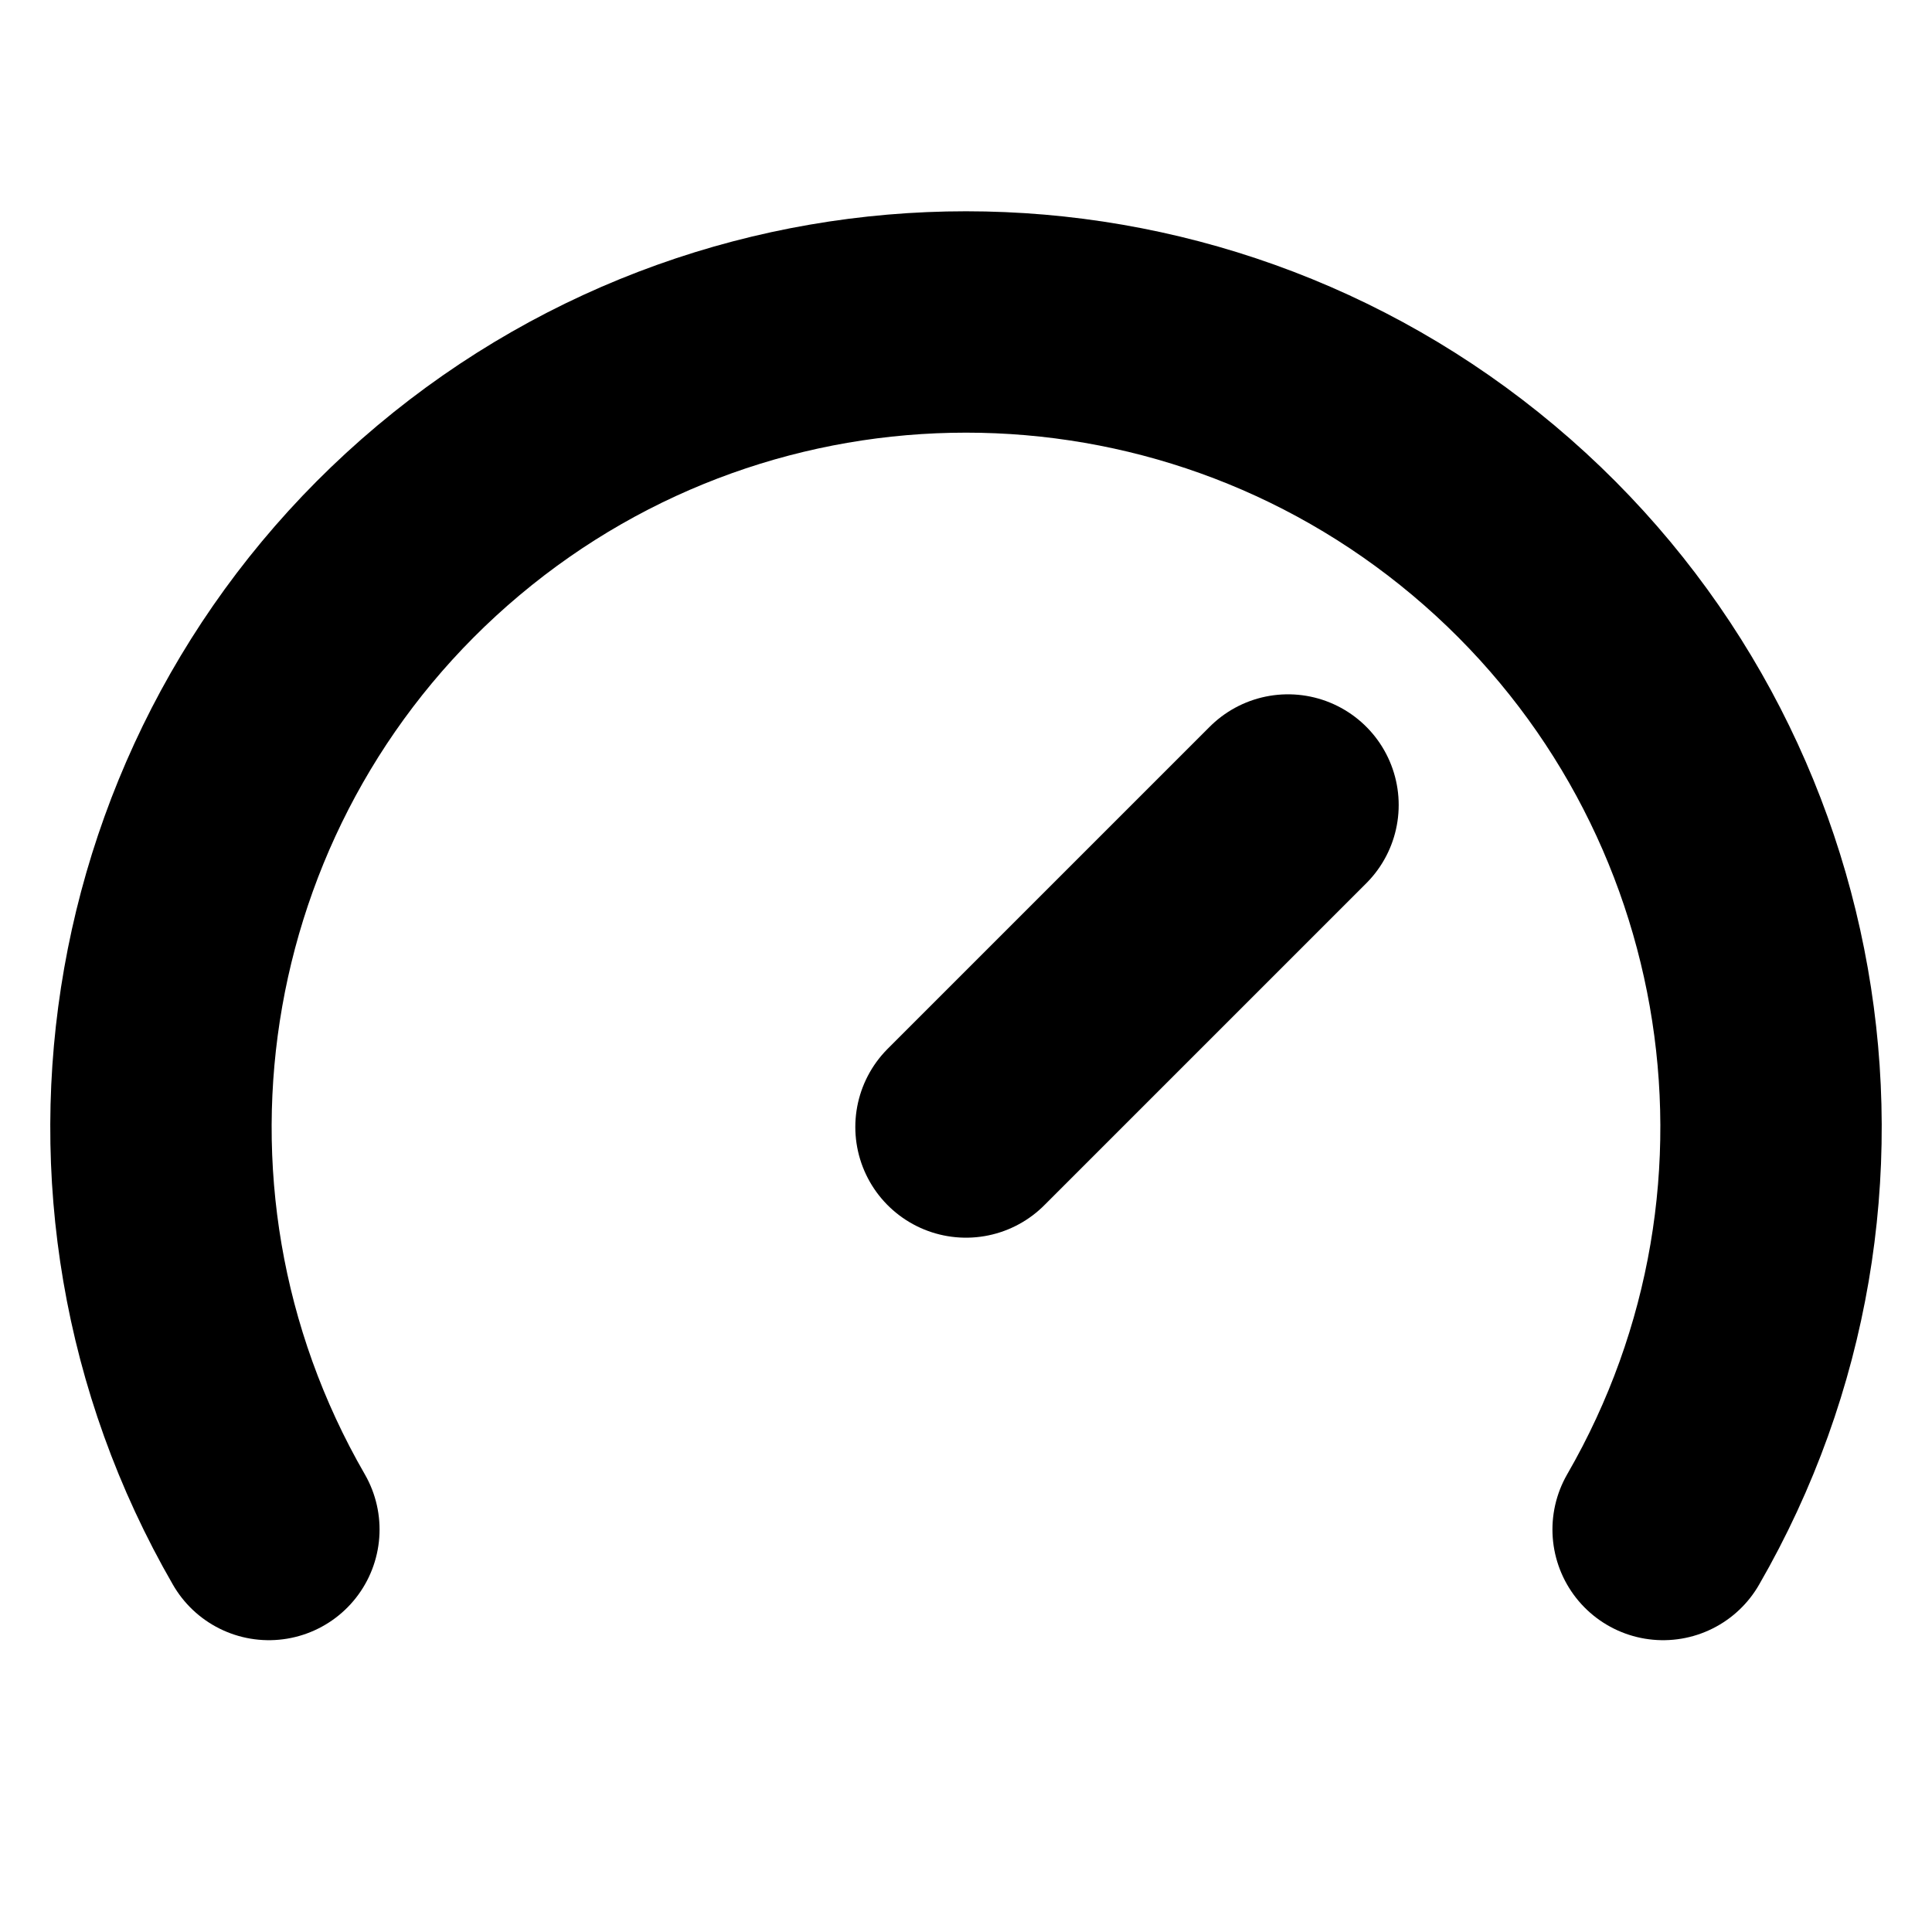
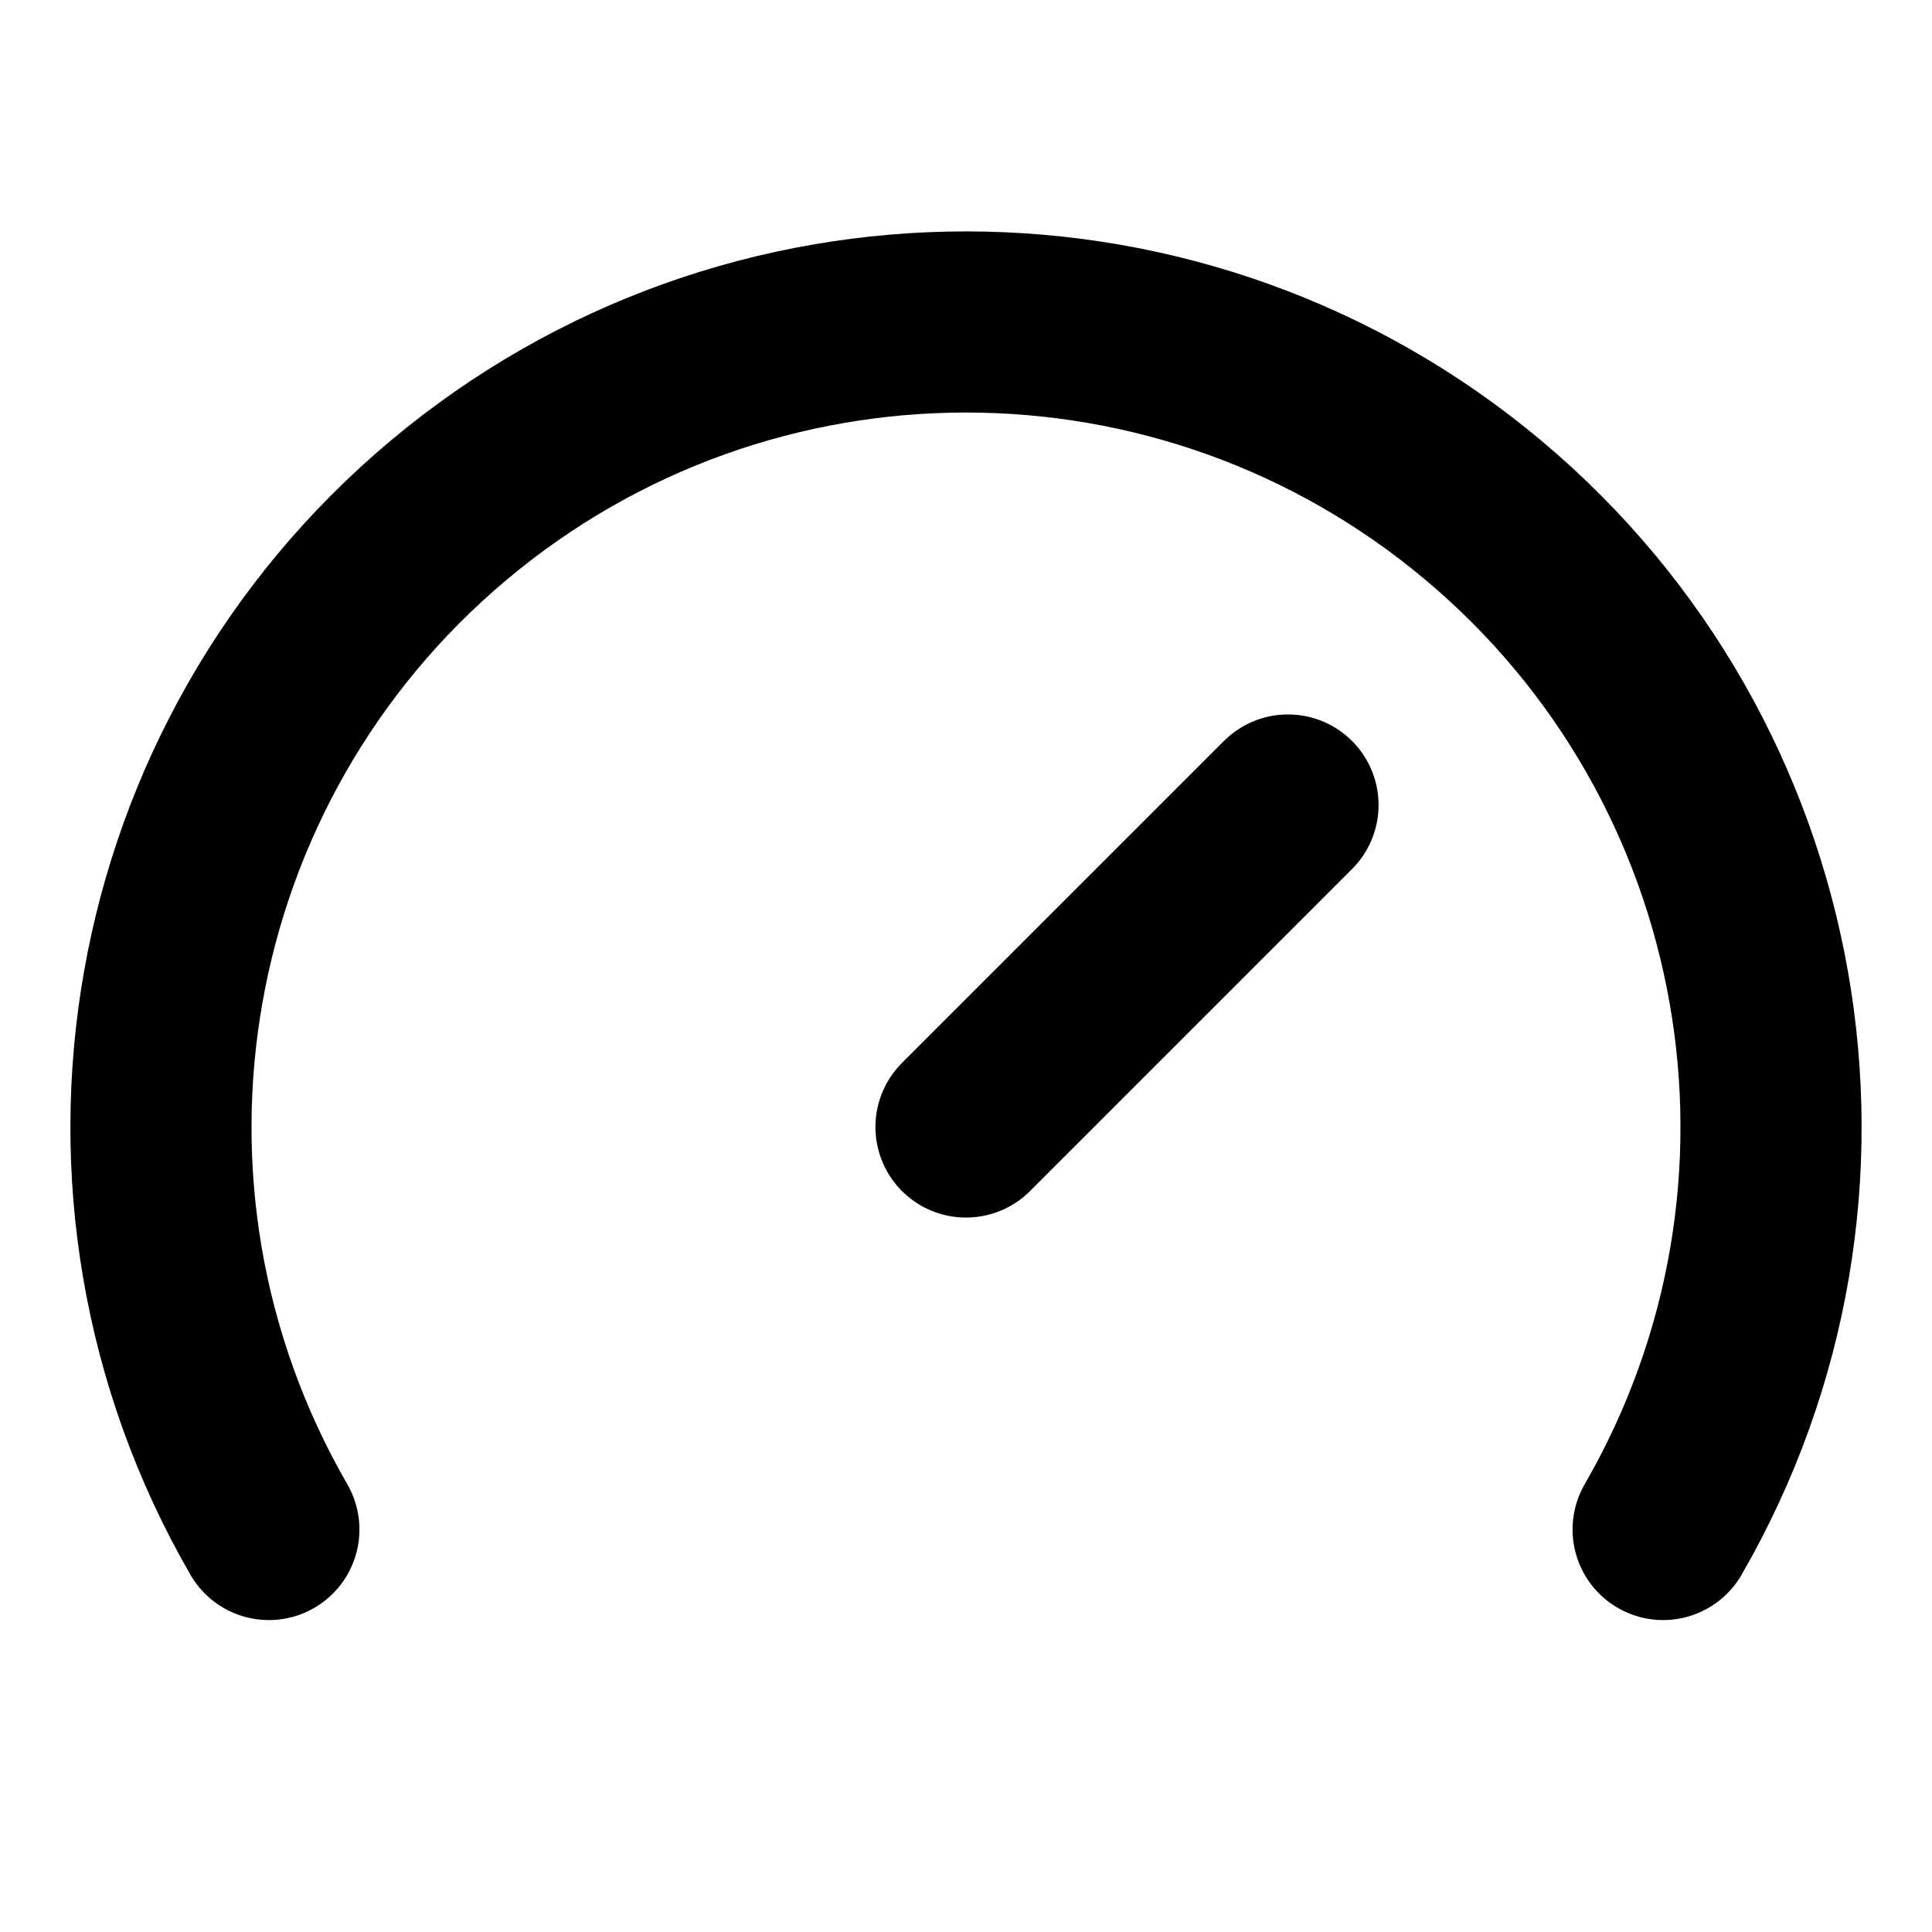
- <svg xmlns="http://www.w3.org/2000/svg" class="reader-tool-icon" aria-hidden="true" focusable="false" viewBox="0 0 24 24" fill="none" stroke="currentColor" stroke-width="2.75" stroke-linecap="round" stroke-linejoin="round">
+ <svg xmlns="http://www.w3.org/2000/svg" class="reader-tool-icon" aria-hidden="true" focusable="false" viewBox="0 0 24 24" fill="none" stroke="currentColor" stroke-width="2.25" stroke-linecap="round" stroke-linejoin="round">
  <path d="m12 14 4-4" />
  <path d="M3.34 19a10 10 0 1 1 17.32 0" />
</svg>
